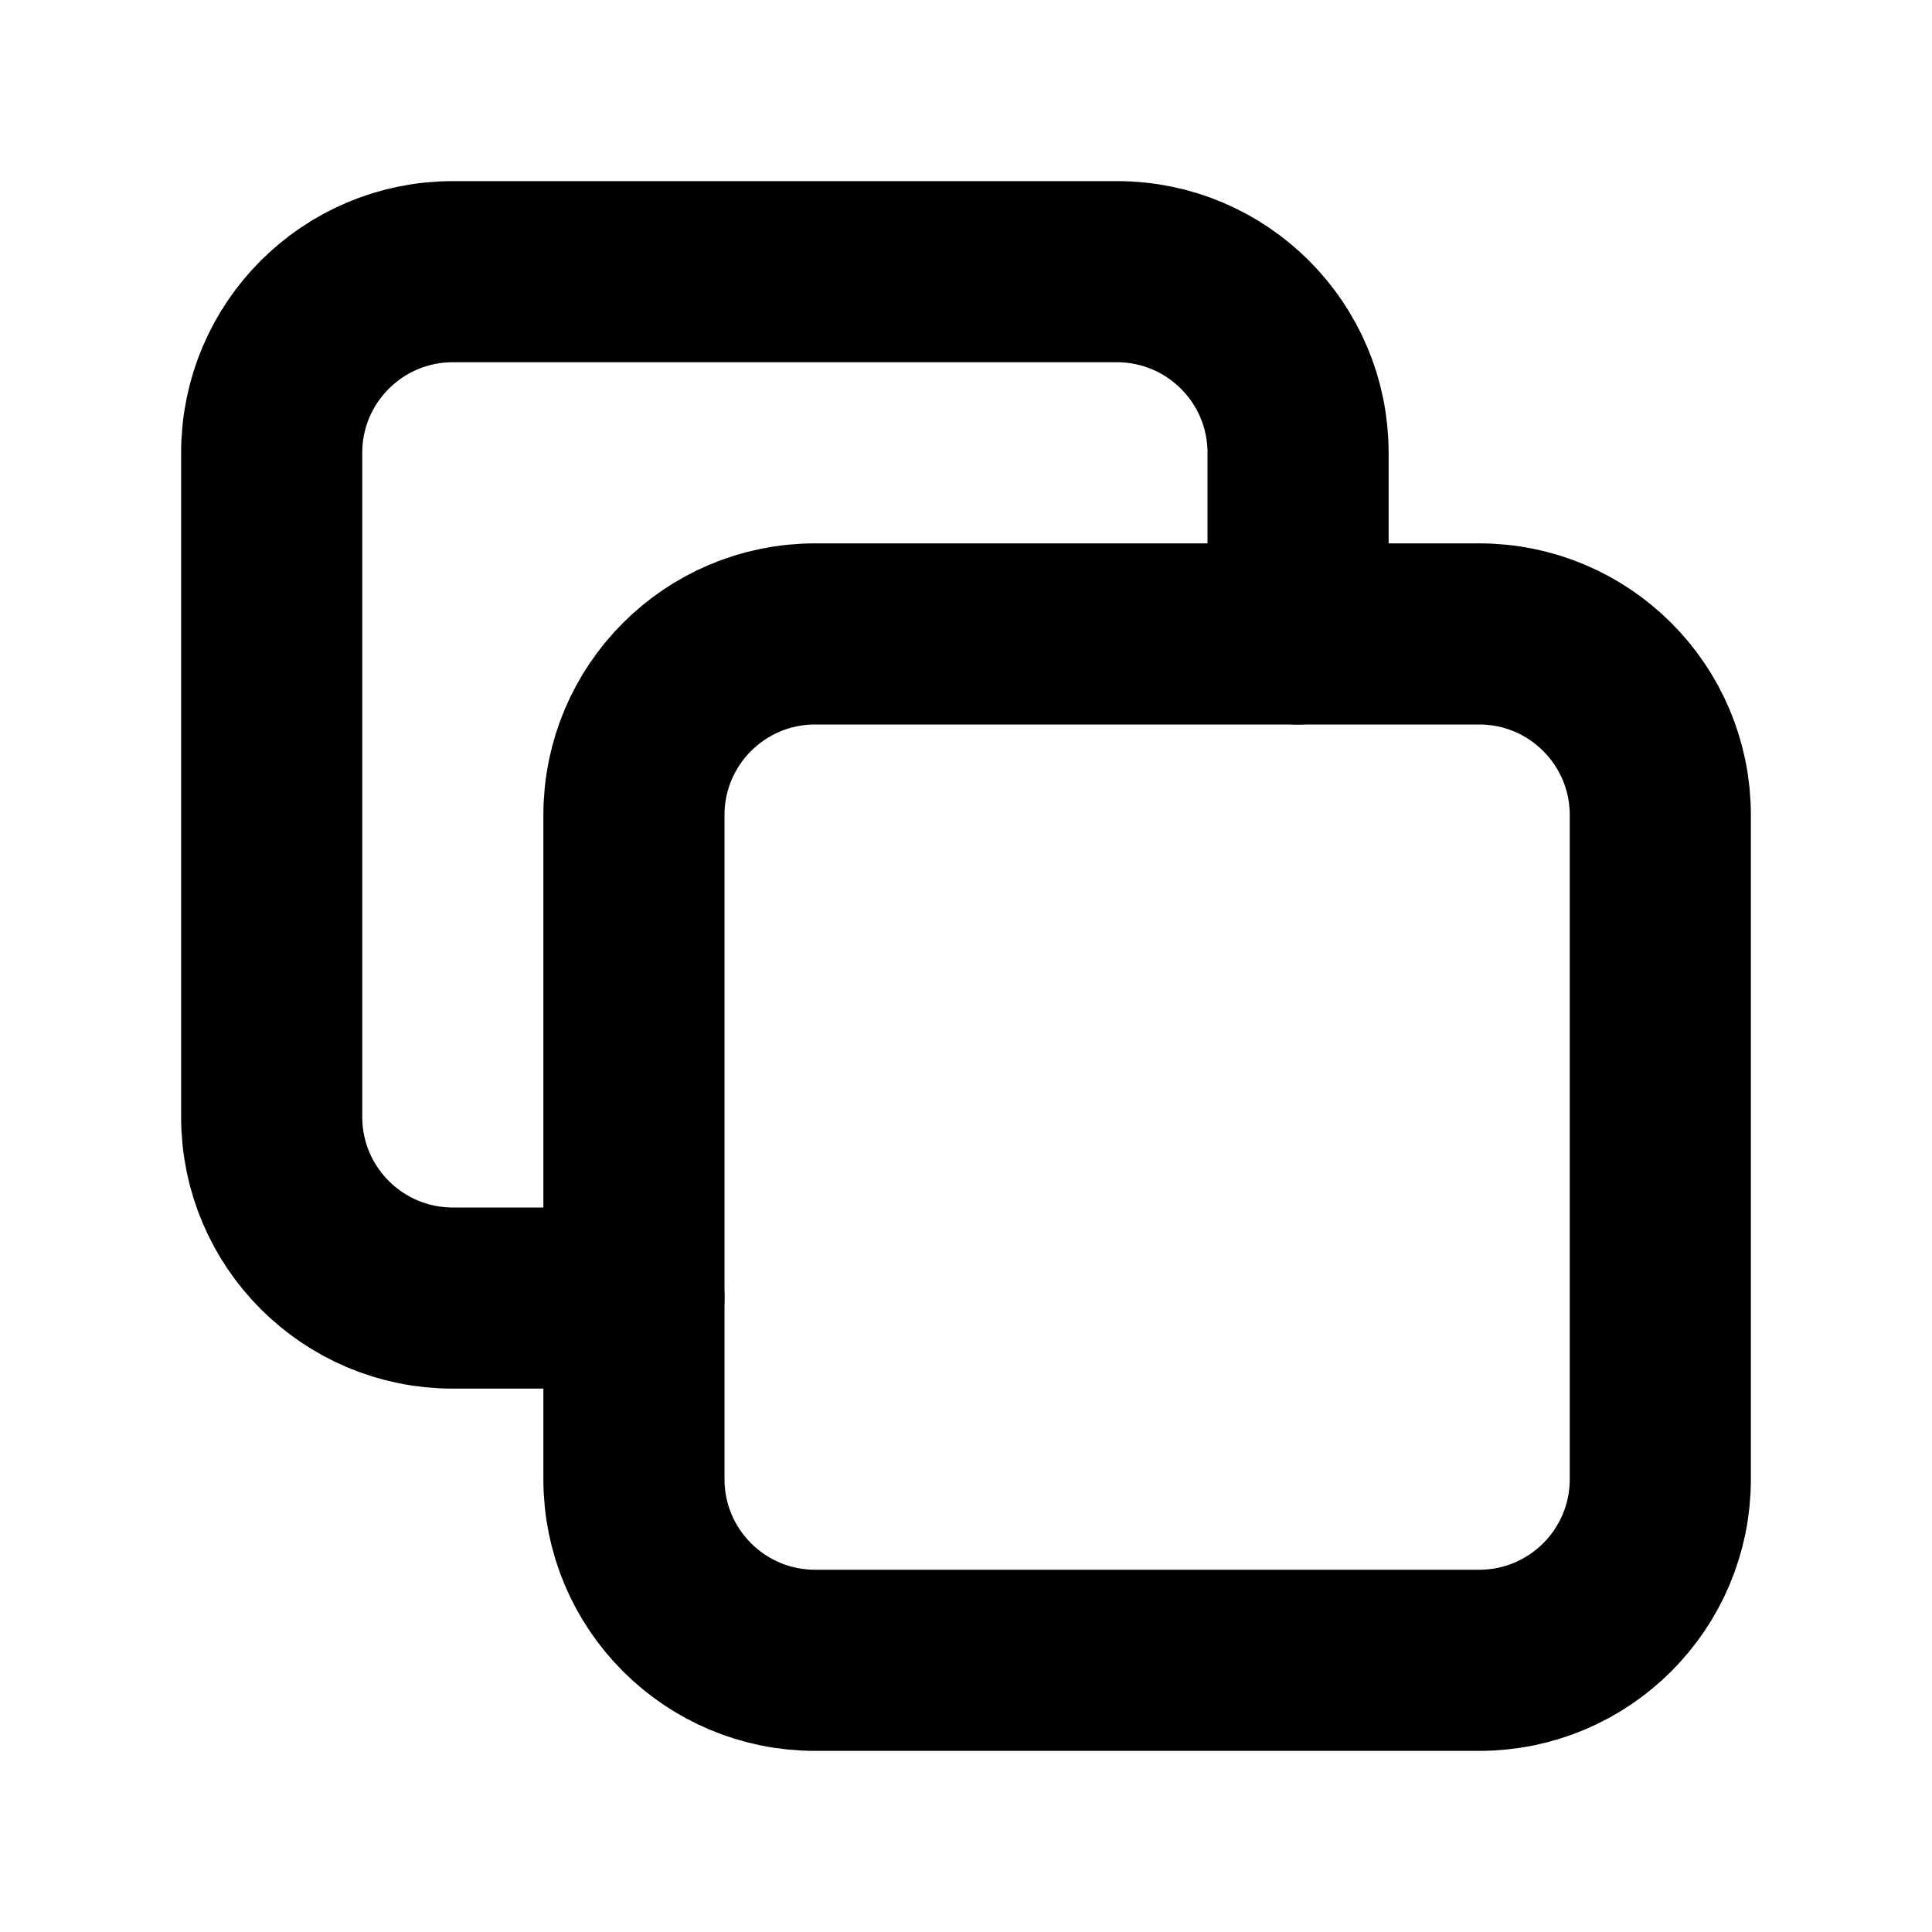
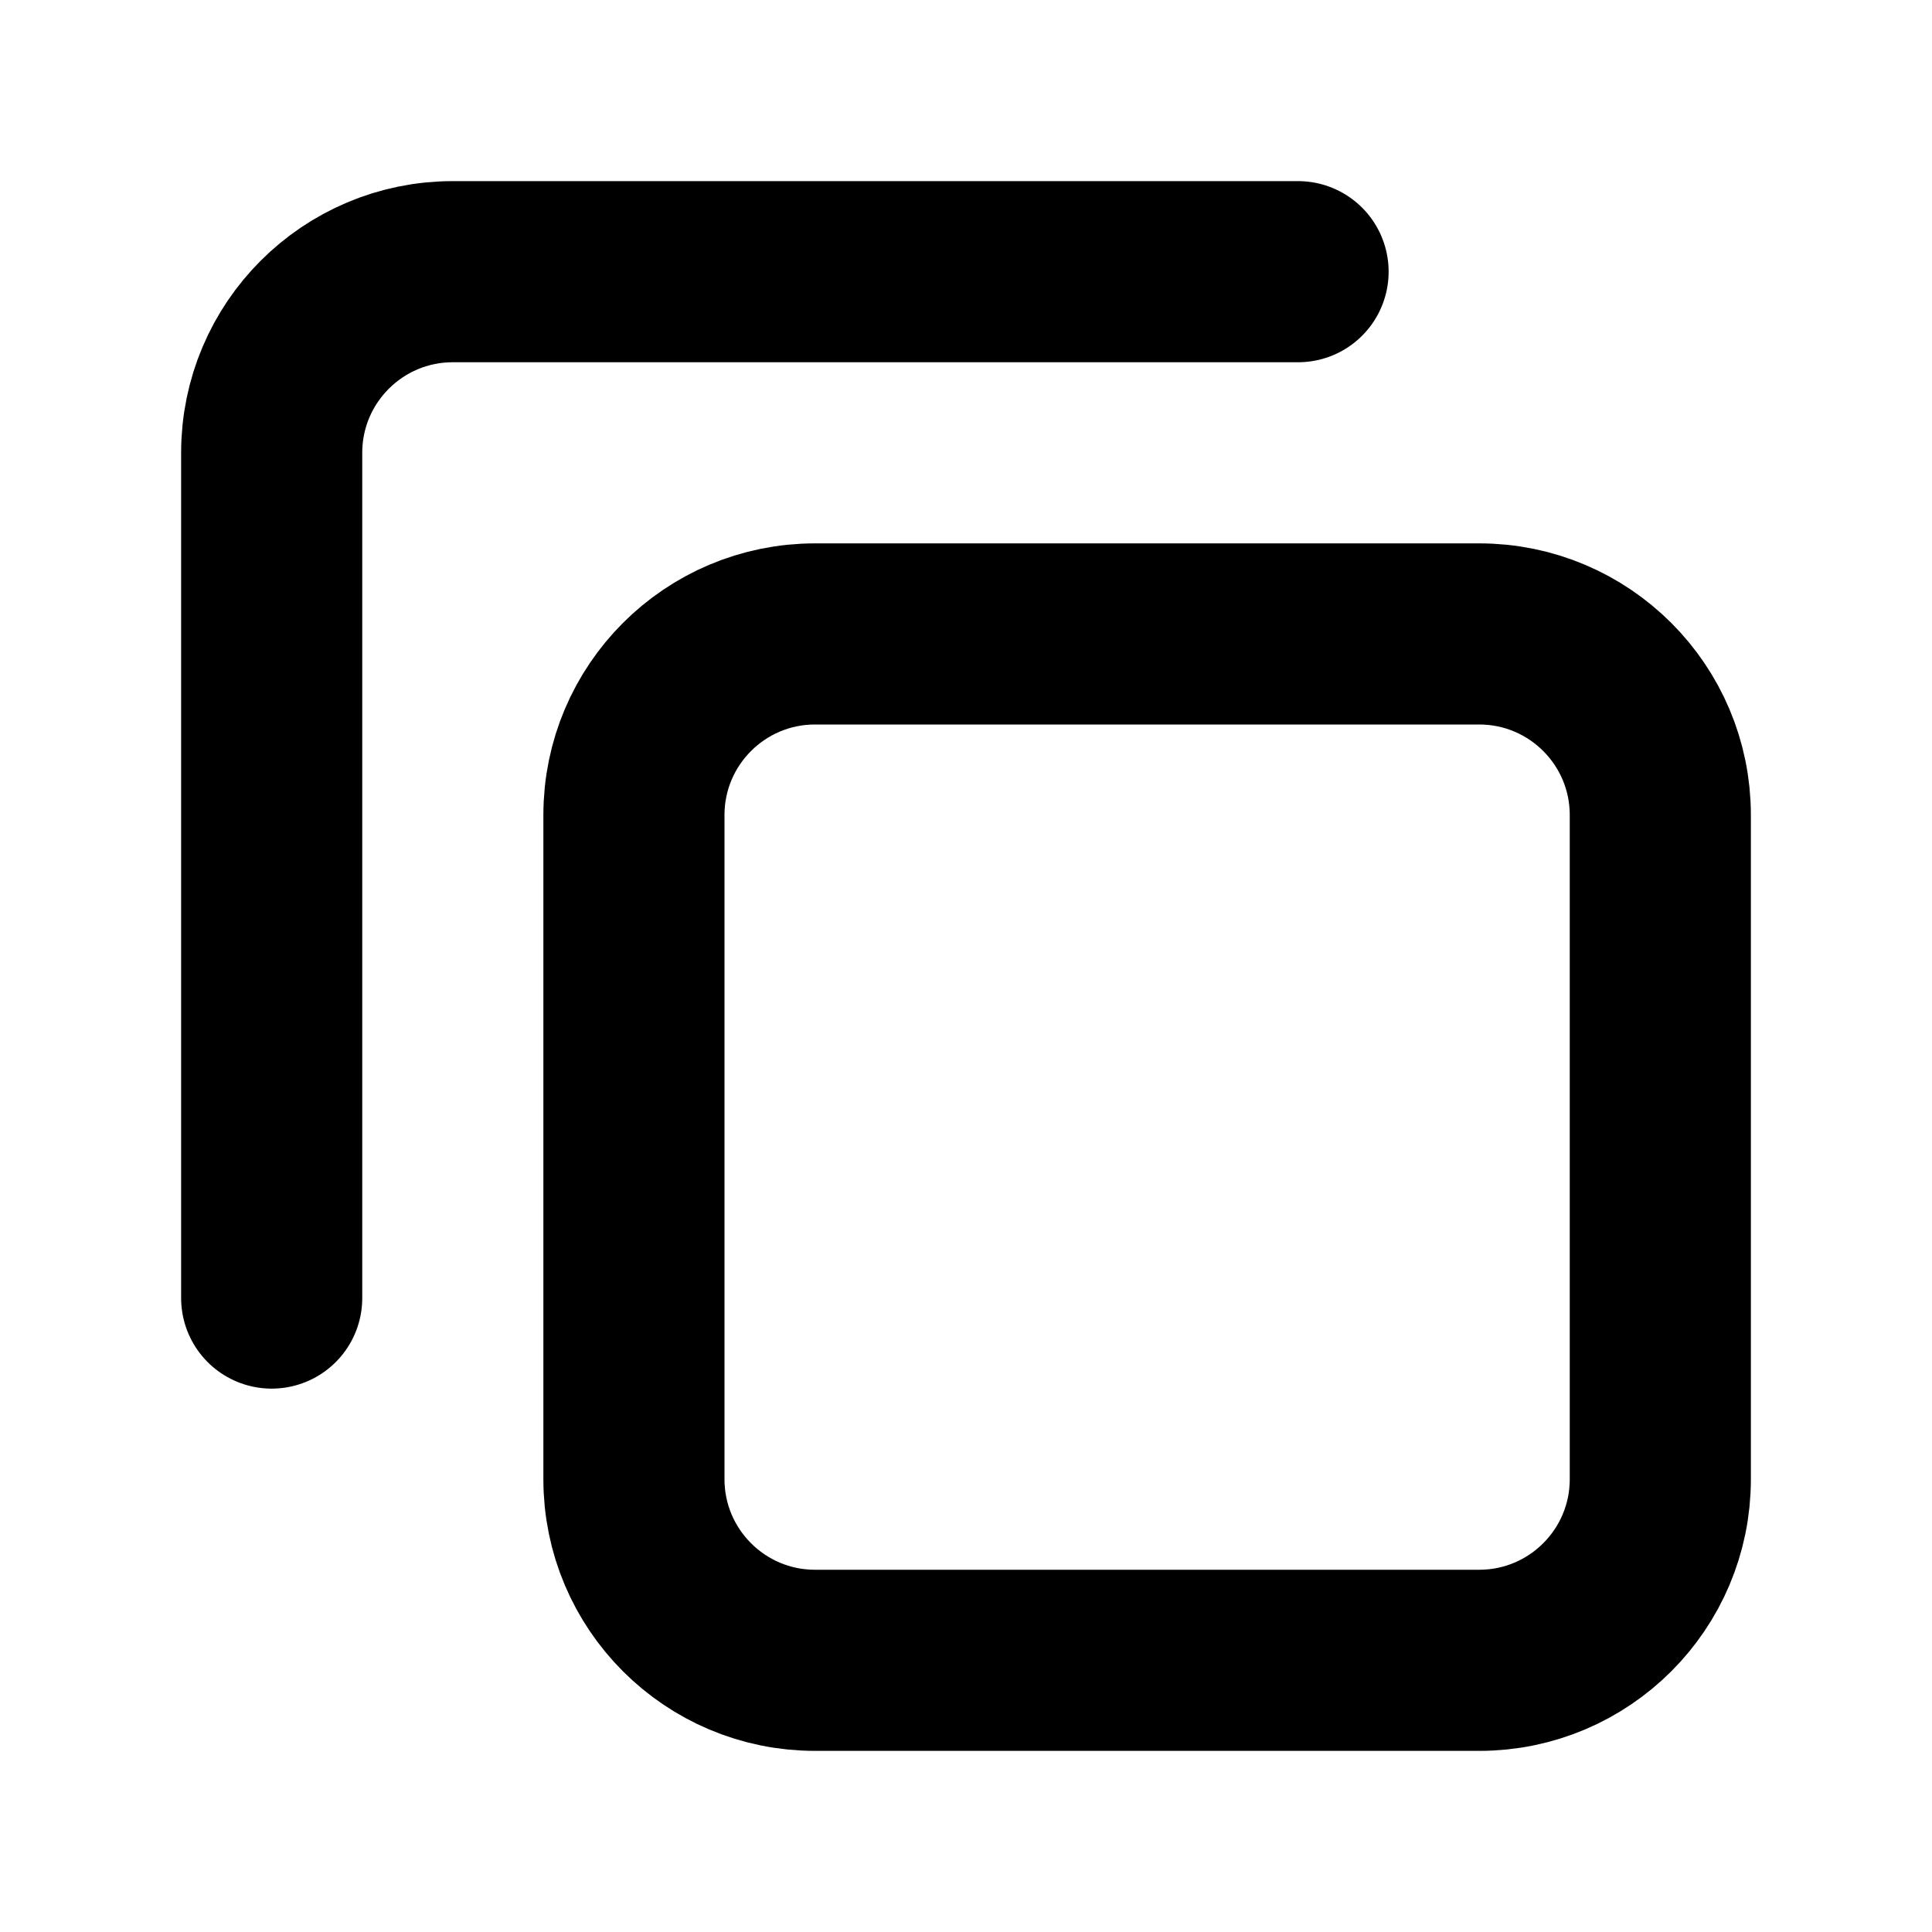
<svg xmlns="http://www.w3.org/2000/svg" viewBox="0 0 16 16" fill="none" stroke="currentColor" stroke-width="1.5" stroke-linecap="round" stroke-linejoin="round">
-   <path d="M10.75 5.25v-1.5a1.5 1.5 0 0 0-1.5-1.5h-5.5a1.5 1.5 0 0 0-1.5 1.5v5.5a1.5 1.5 0 0 0 1.5 1.5h1.5" />
+   <path d="M10.75 2.25h-7a1.5 1.5 0 0 0-1.5 1.5v7" />
  <rect x="5.25" y="5.25" width="8.5" height="8.5" rx="1.5" />
</svg>
